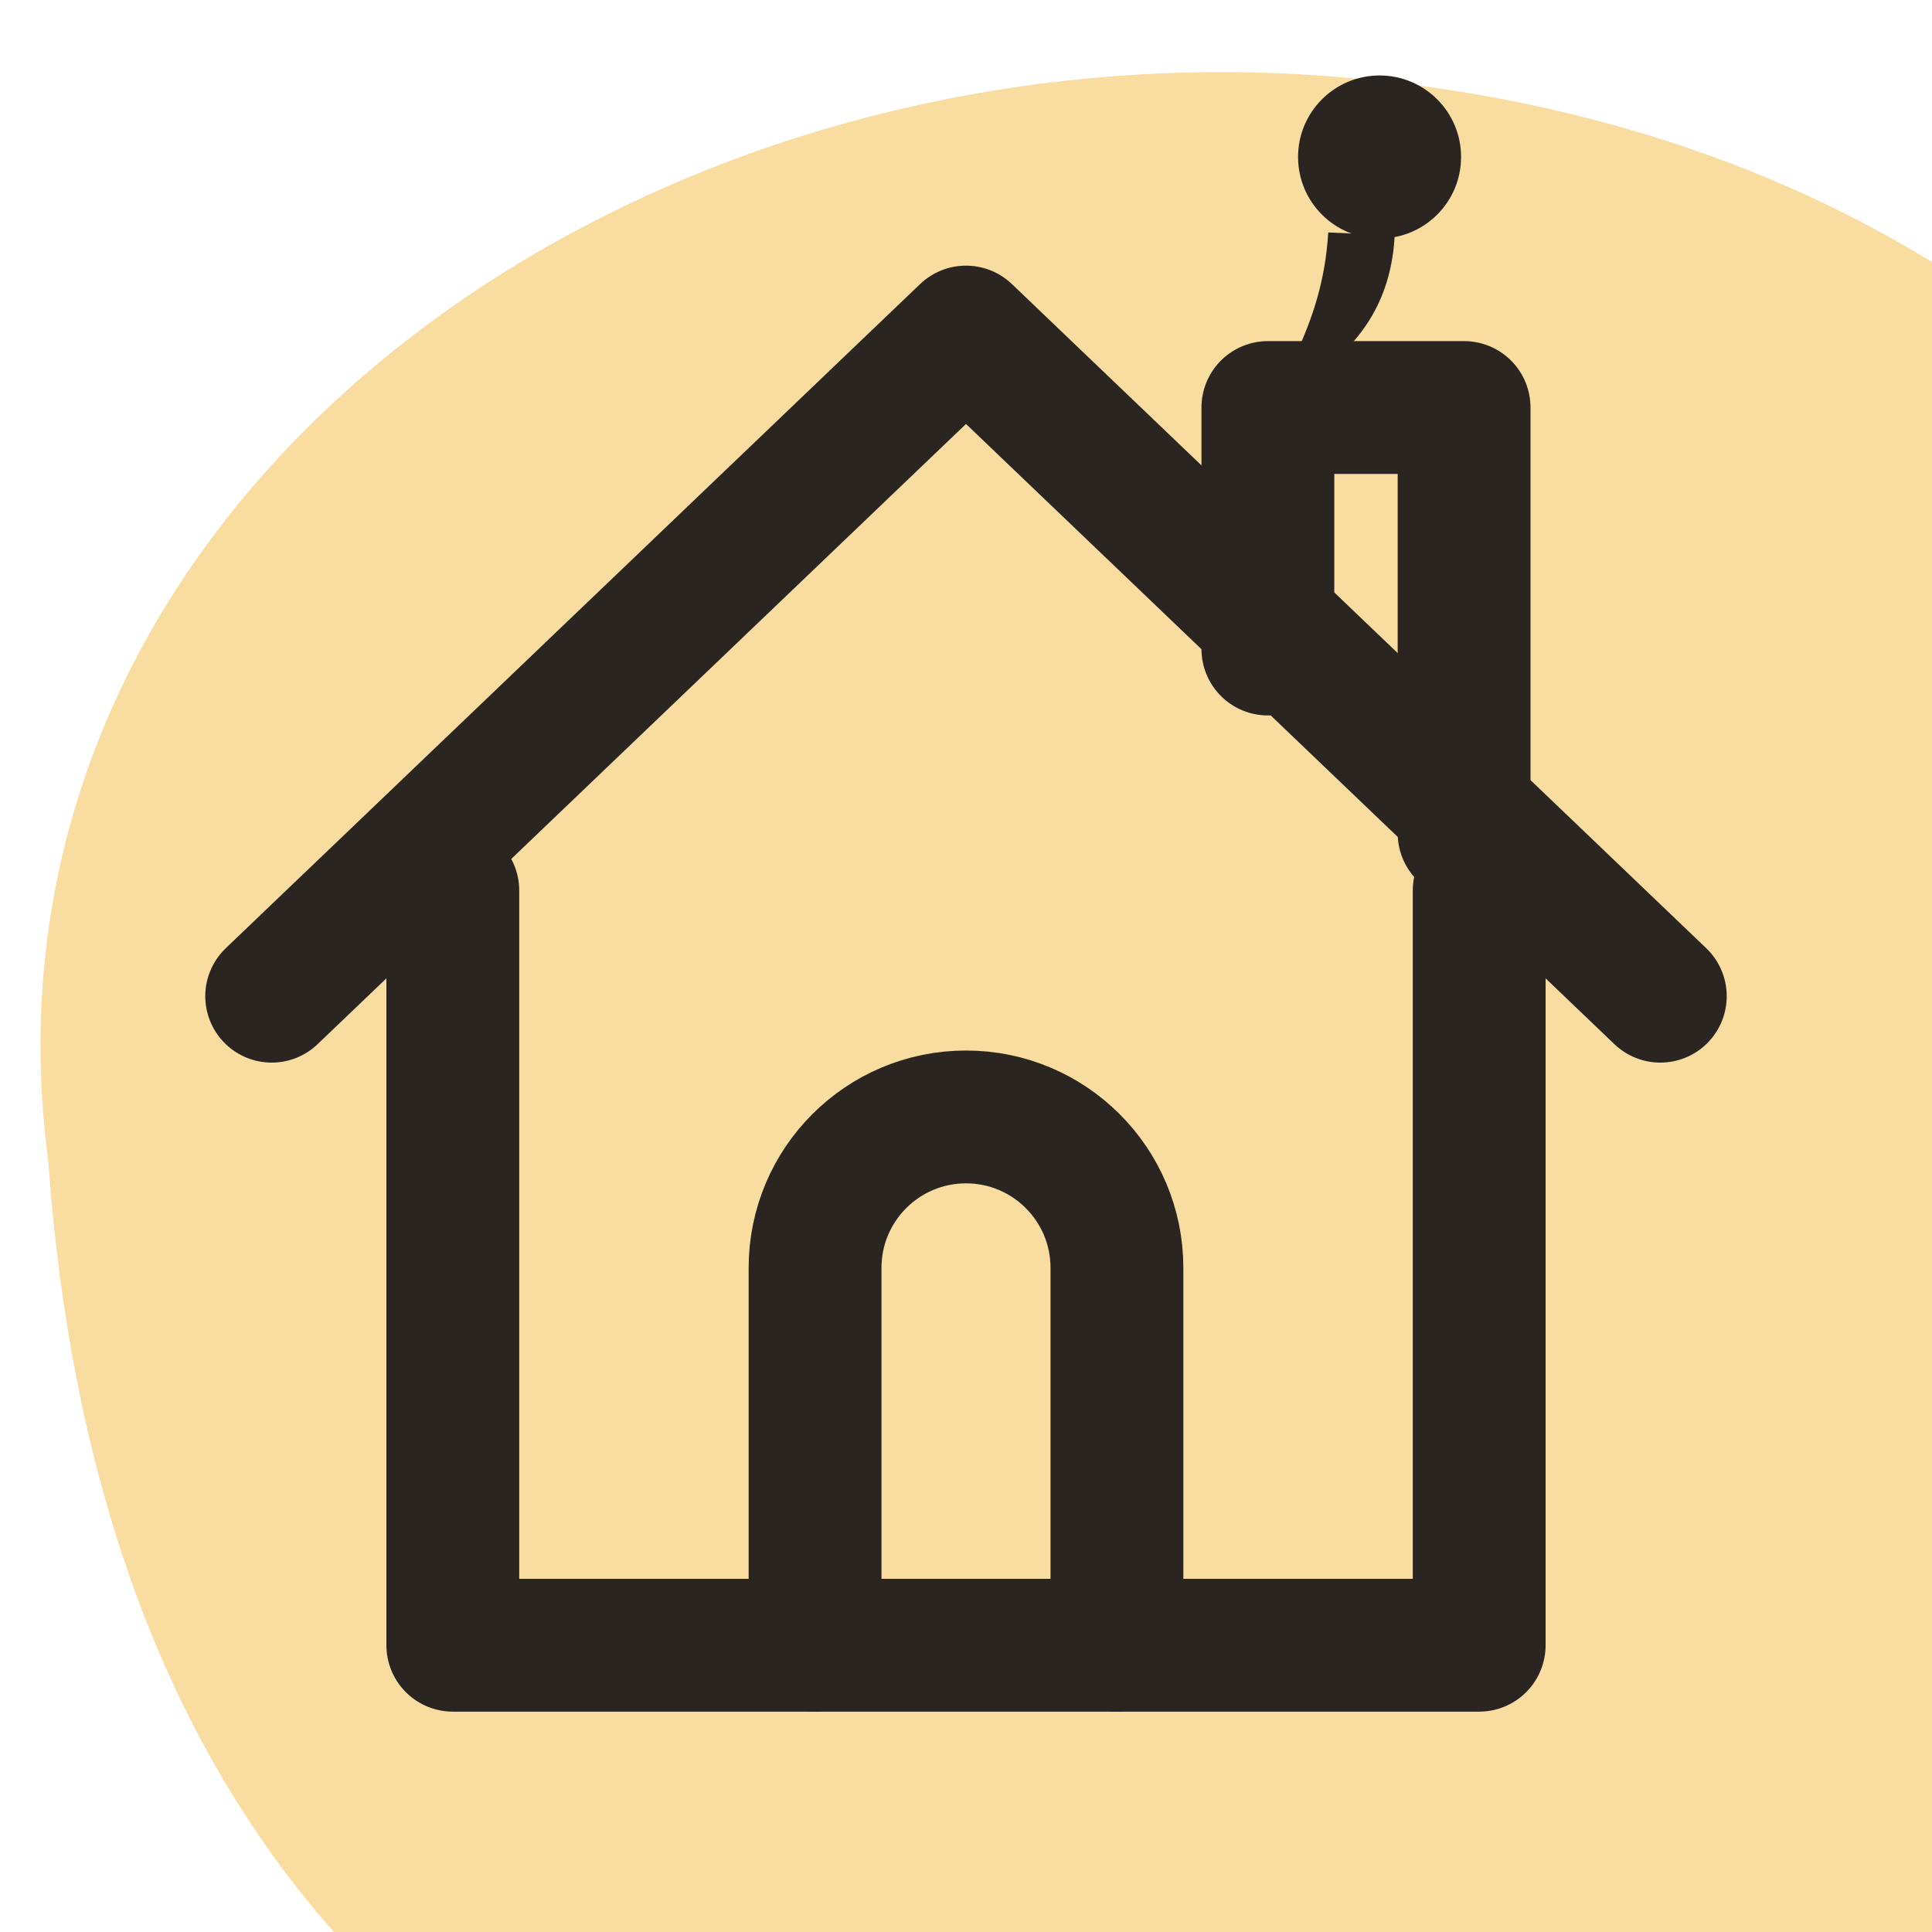
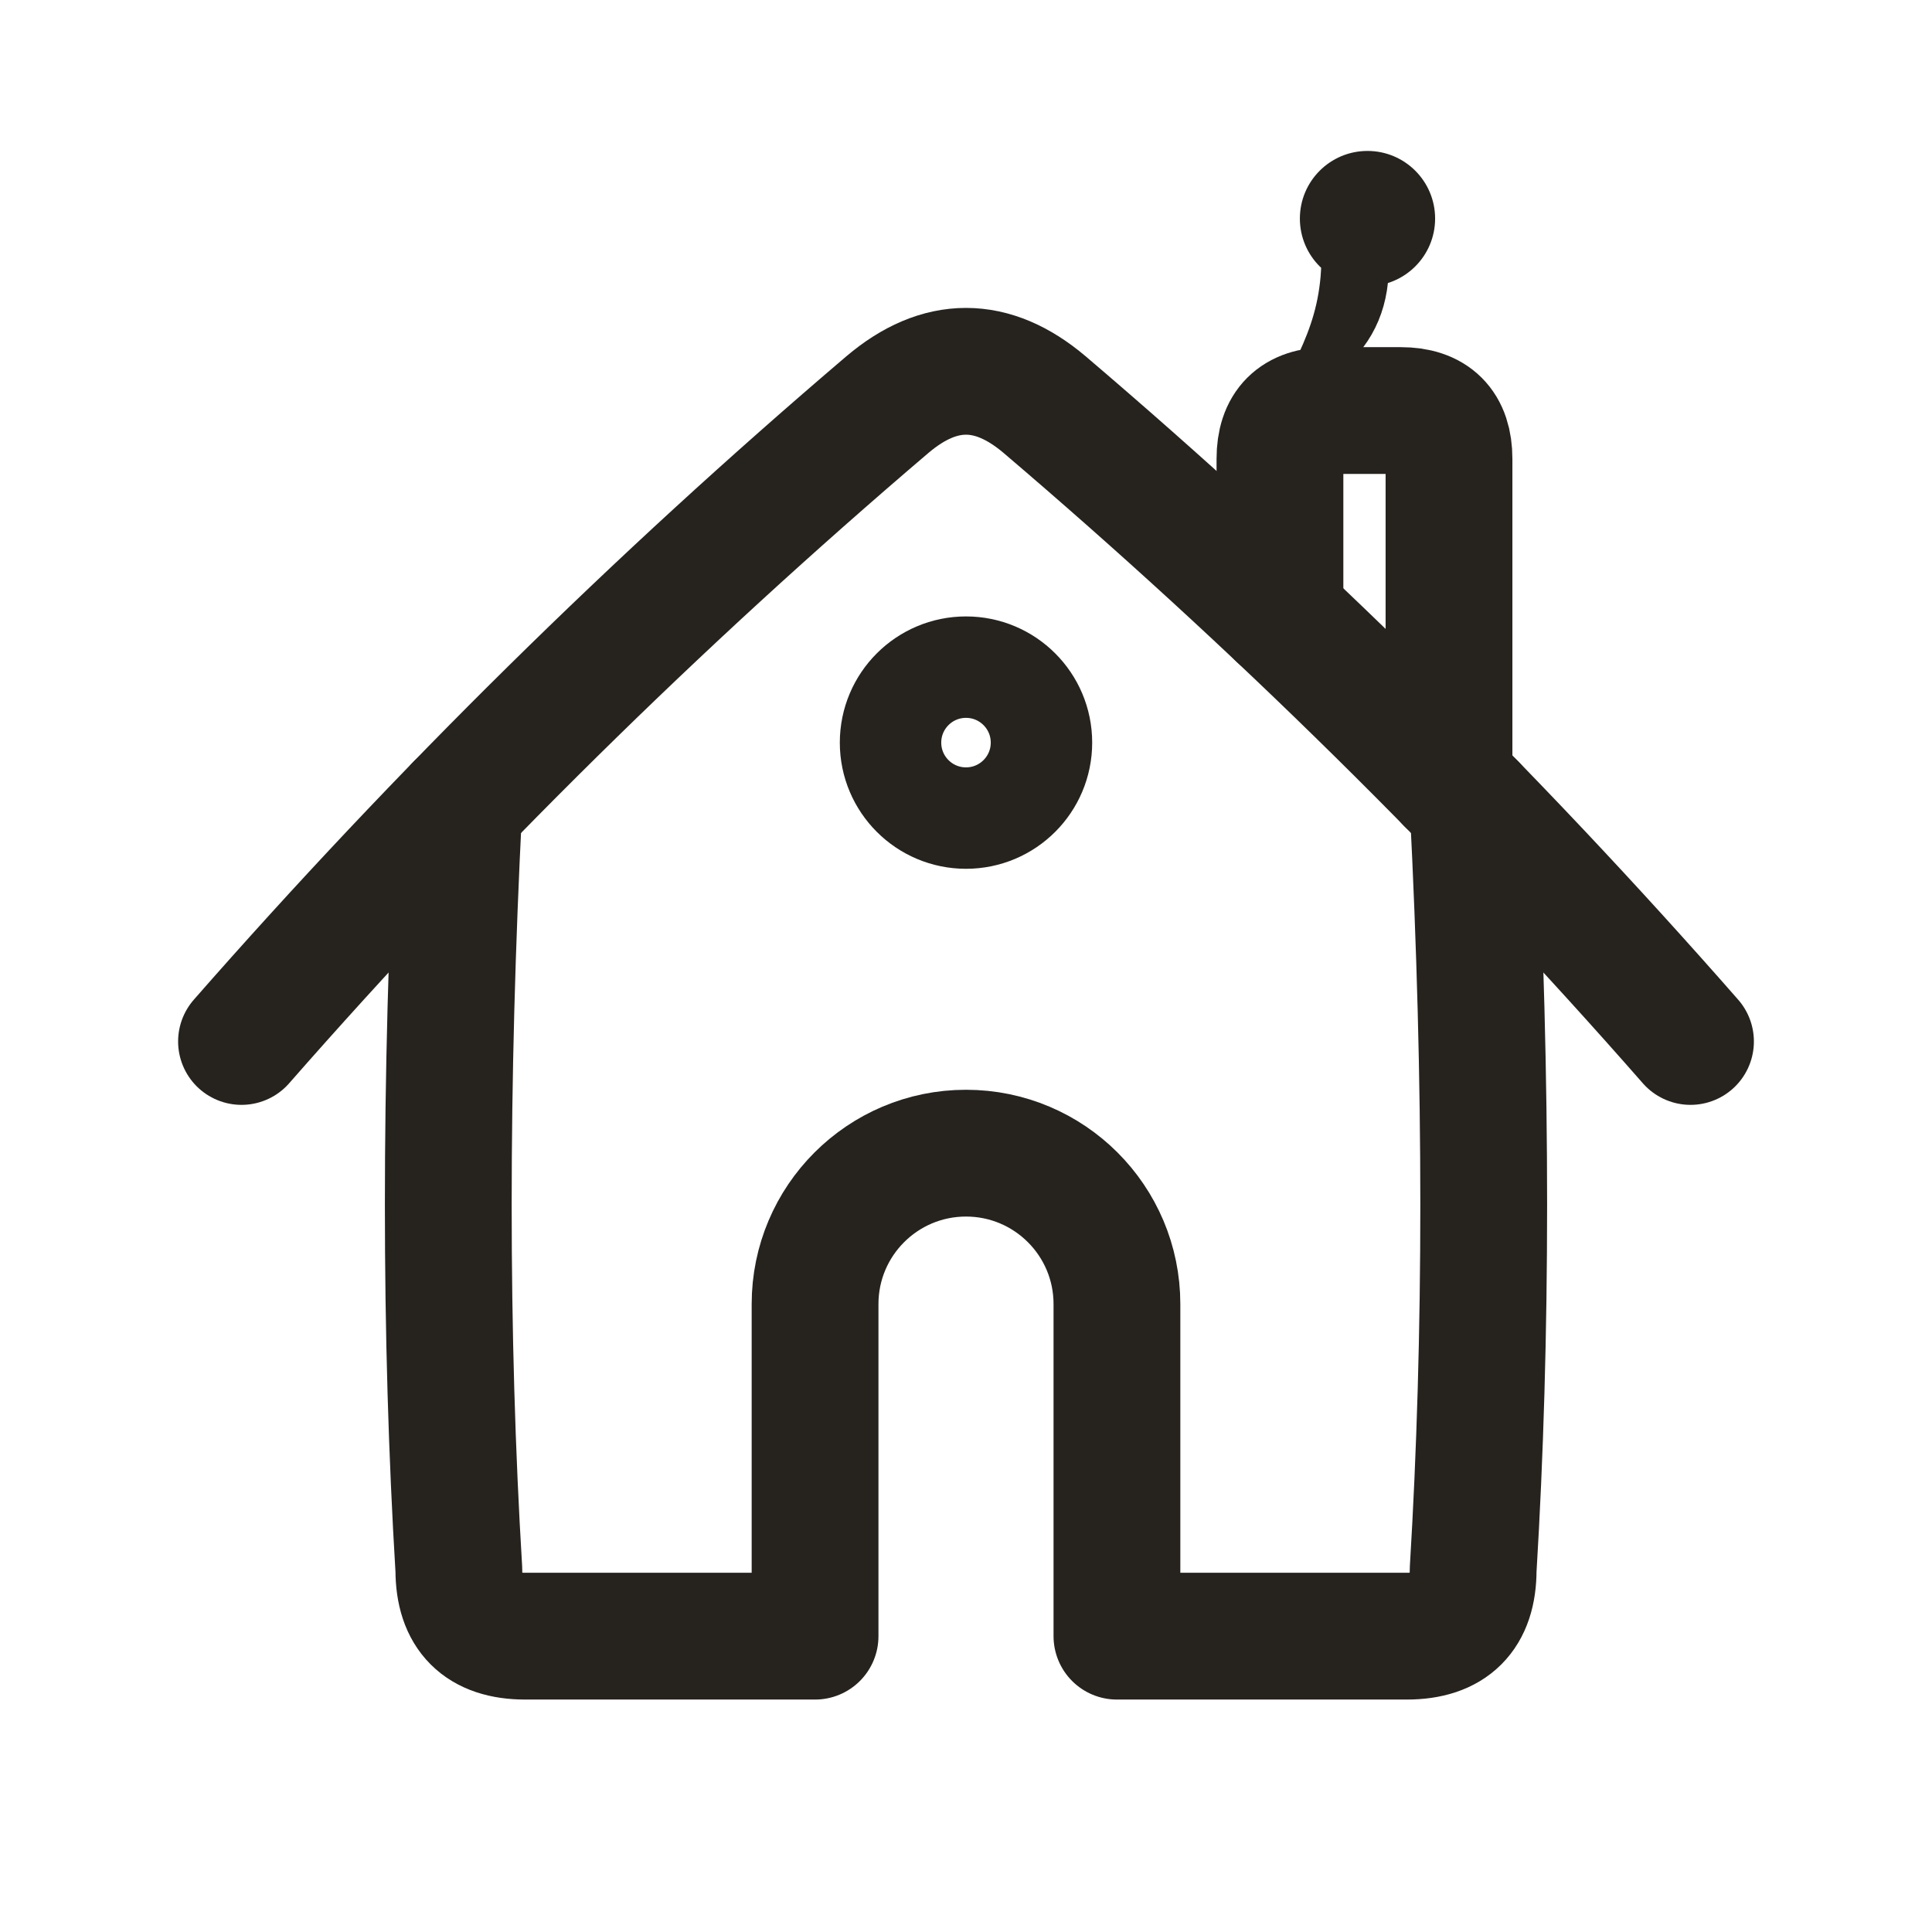
- <svg xmlns="http://www.w3.org/2000/svg" viewBox="0 0 64 64" fill="none">
-   <path d="M30 84c-4-30 26-52 58-50s54 24 52 56-30 50-62 46S32 112 30 84Z" transform="translate(-20 -22) scale(0.72)" fill="#f4b942" opacity="0.5" />
-   <g stroke="#2a2521" stroke-width="4.4" stroke-linecap="round" stroke-linejoin="round">
-     <path d="M9 33 L32 11 L55 33" />
-     <path d="M42 21.5 V13.5 H48.5 V27.6" />
-     <path d="M15 29.5 V54.5 H49 V29.5" />
-     <path d="M27 54.5 V42 a5 5 0 0 1 10 0 V54.5" />
+ <svg xmlns="http://www.w3.org/2000/svg" viewBox="0 0 64 64">
+   <style>.ink{stroke:#26231f;fill:#26231f}@media (prefers-color-scheme:dark){.ink{stroke:#f4efe8;fill:#f4efe8}}</style>
+   <g class="ink">
+     <g fill="none" stroke-width="4.2" stroke-linecap="round" stroke-linejoin="round">
+       <path d="M8 34.5 Q17.93 23.17 29.4 13.4 Q32 11.2 34.6 13.4 Q46.07 23.17 56 34.5" />
+       <path d="M42.4 20.39 V15.2 Q42.4 13.6 44 13.6 H46.4 Q48 13.6 48 15.2 V25.88" />
+       <path d="M15.2 26.7 Q14.5 40.45 15.2 52 Q15.2 54.2 17.4 54.2 H27 V43.2 A5 5 0 0 1 37 43.2 V54.2 H46.6 Q48.8 54.2 48.8 52 Q49.5 40.45 48.8 26.7" />
+       <circle cx="32" cy="24.6" r="2.5" stroke-width="3.36" />
+     </g>
+     <g transform="translate(45.3 12) scale(0.7) translate(-45.3 -12)">
+       <path d="M48 5.2a2.7 2.7 0 1 1-5.4 0 2.7 2.7 0 0 1 5.4 0Zm-2.2 2.6c-.1 2-1 3.5-2.6 4.6-.4.3-.9-.1-.7-.6.6-1.3 1-2.5 1.1-4.1Z" />
+     </g>
  </g>
-   <path fill="#2a2521" d="M48.4 5.2a2.7 2.7 0 1 1-5.4 0 2.7 2.7 0 0 1 5.4 0Zm-2.2 2.6c-.1 2-1 3.5-2.6 4.6-.4.3-.9-.1-.7-.6.6-1.3 1-2.5 1.1-4.1Z" />
</svg>
